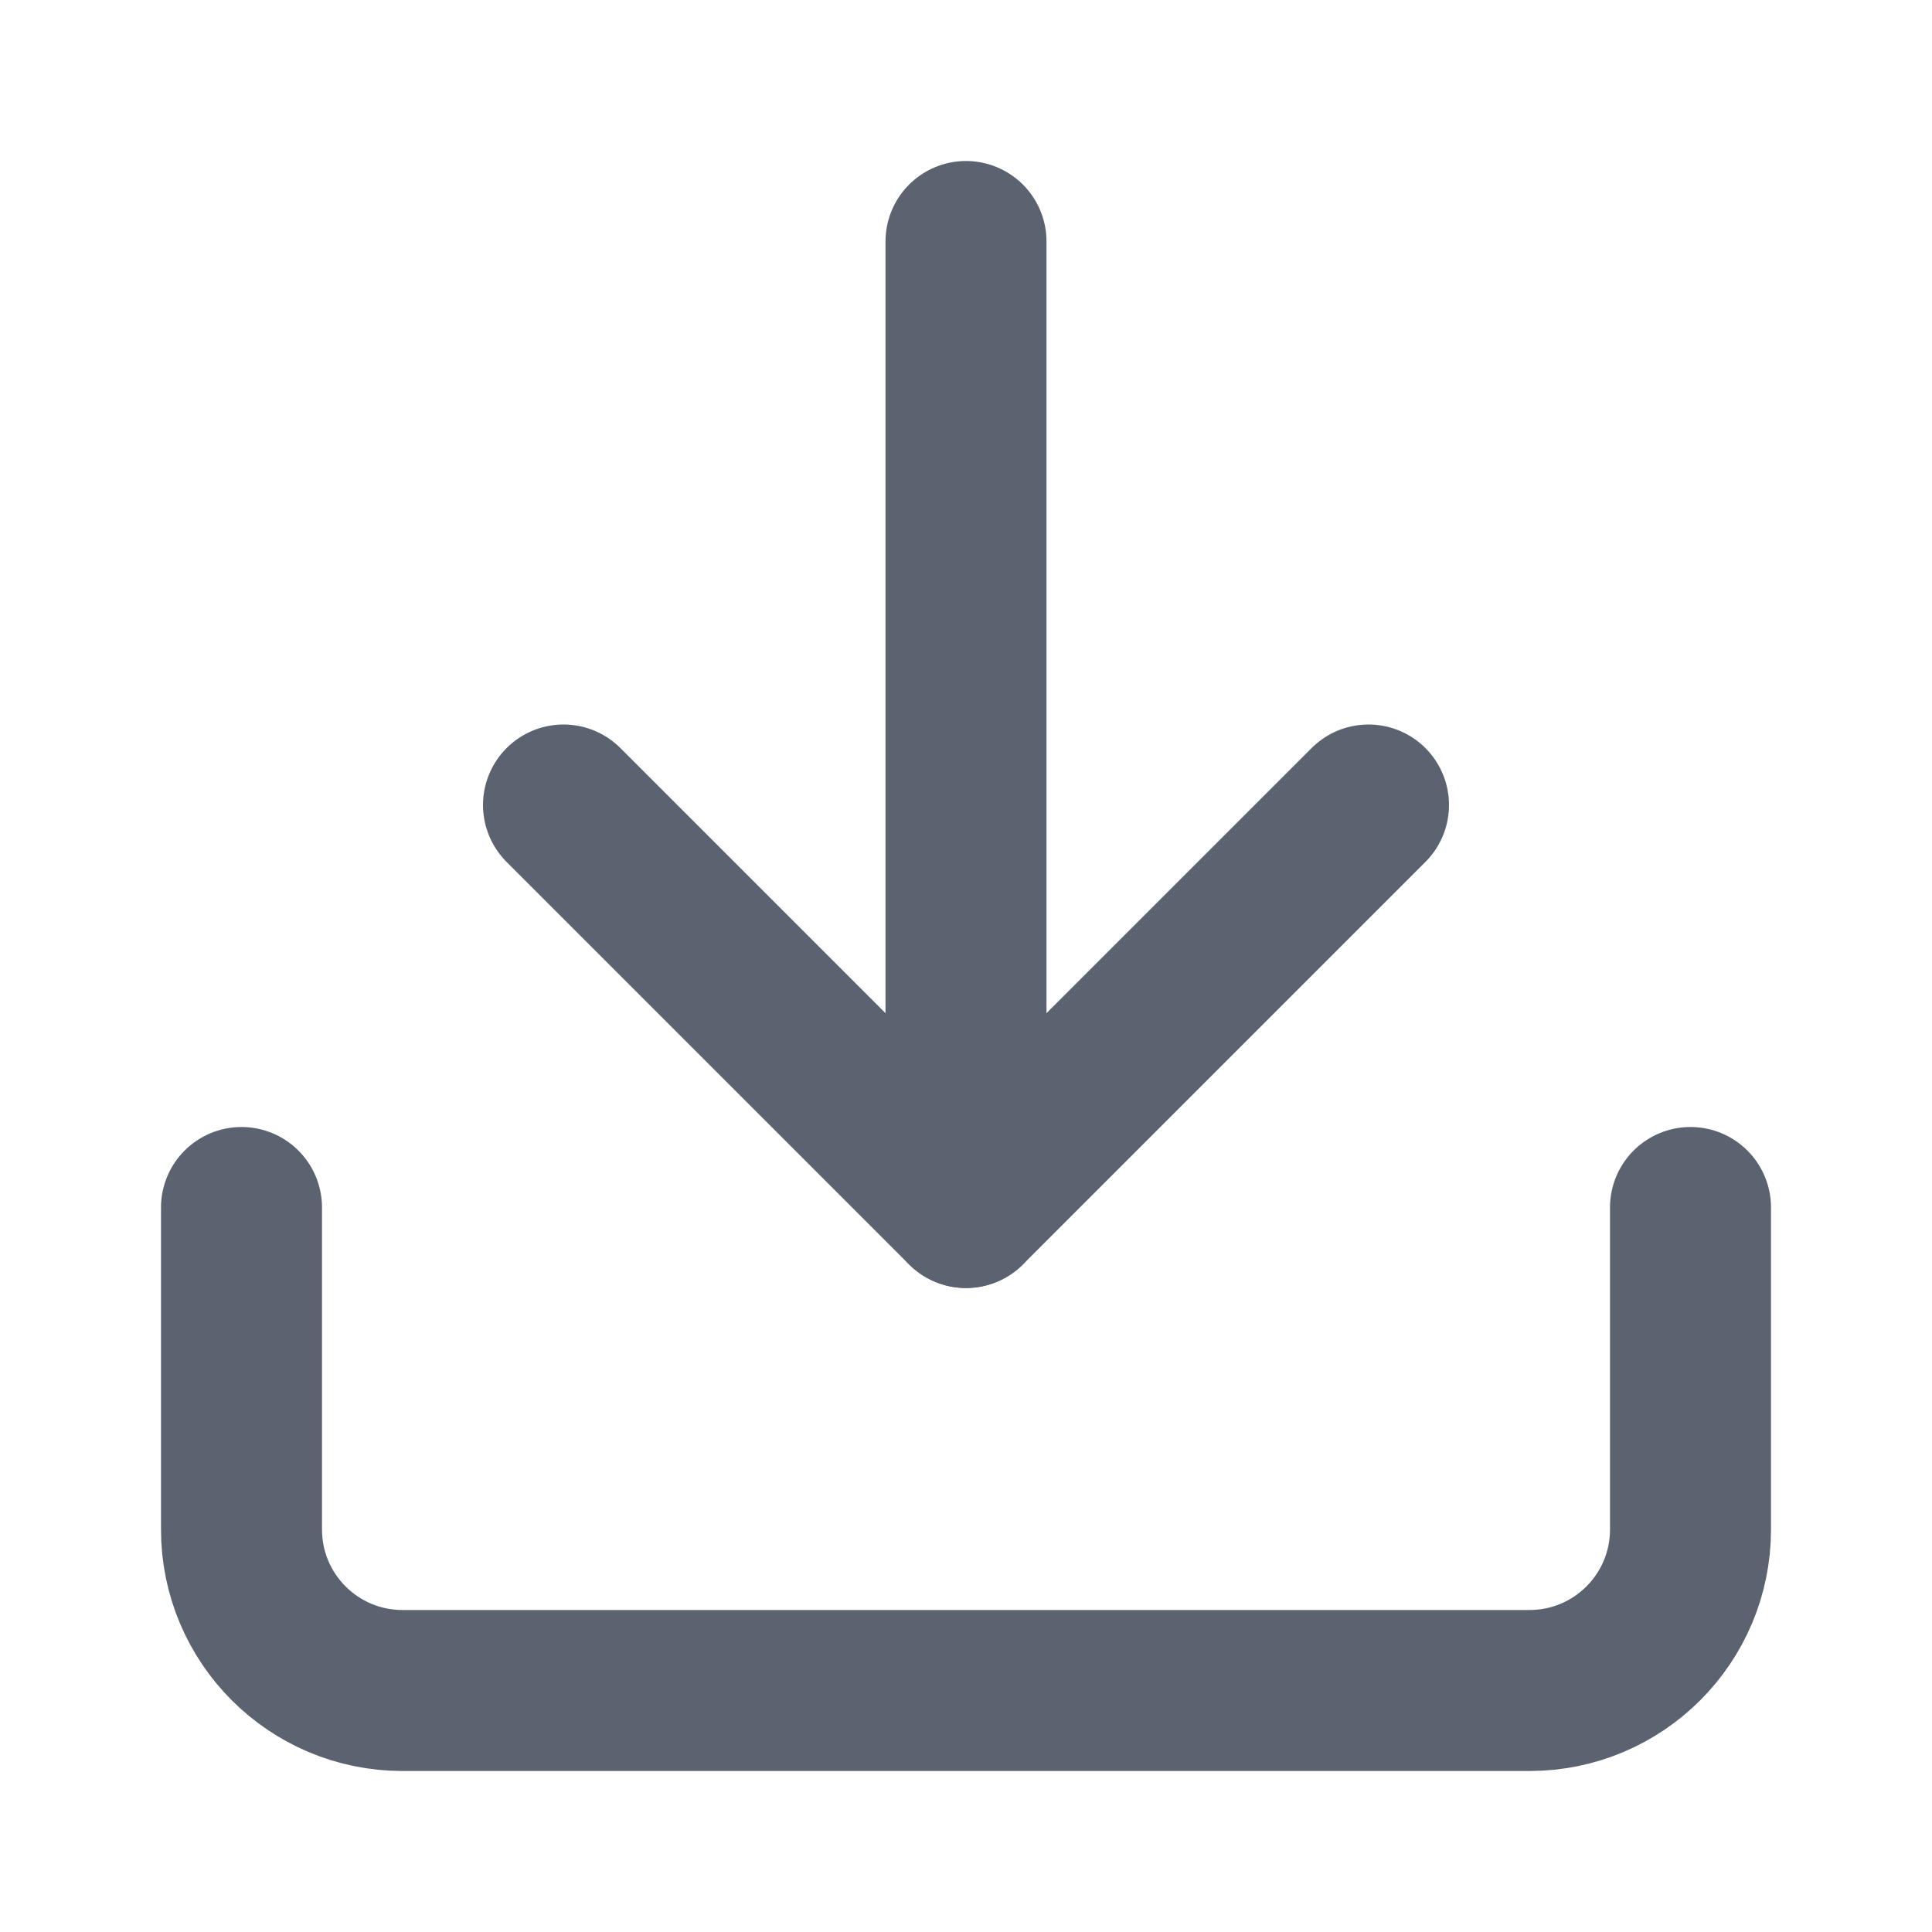
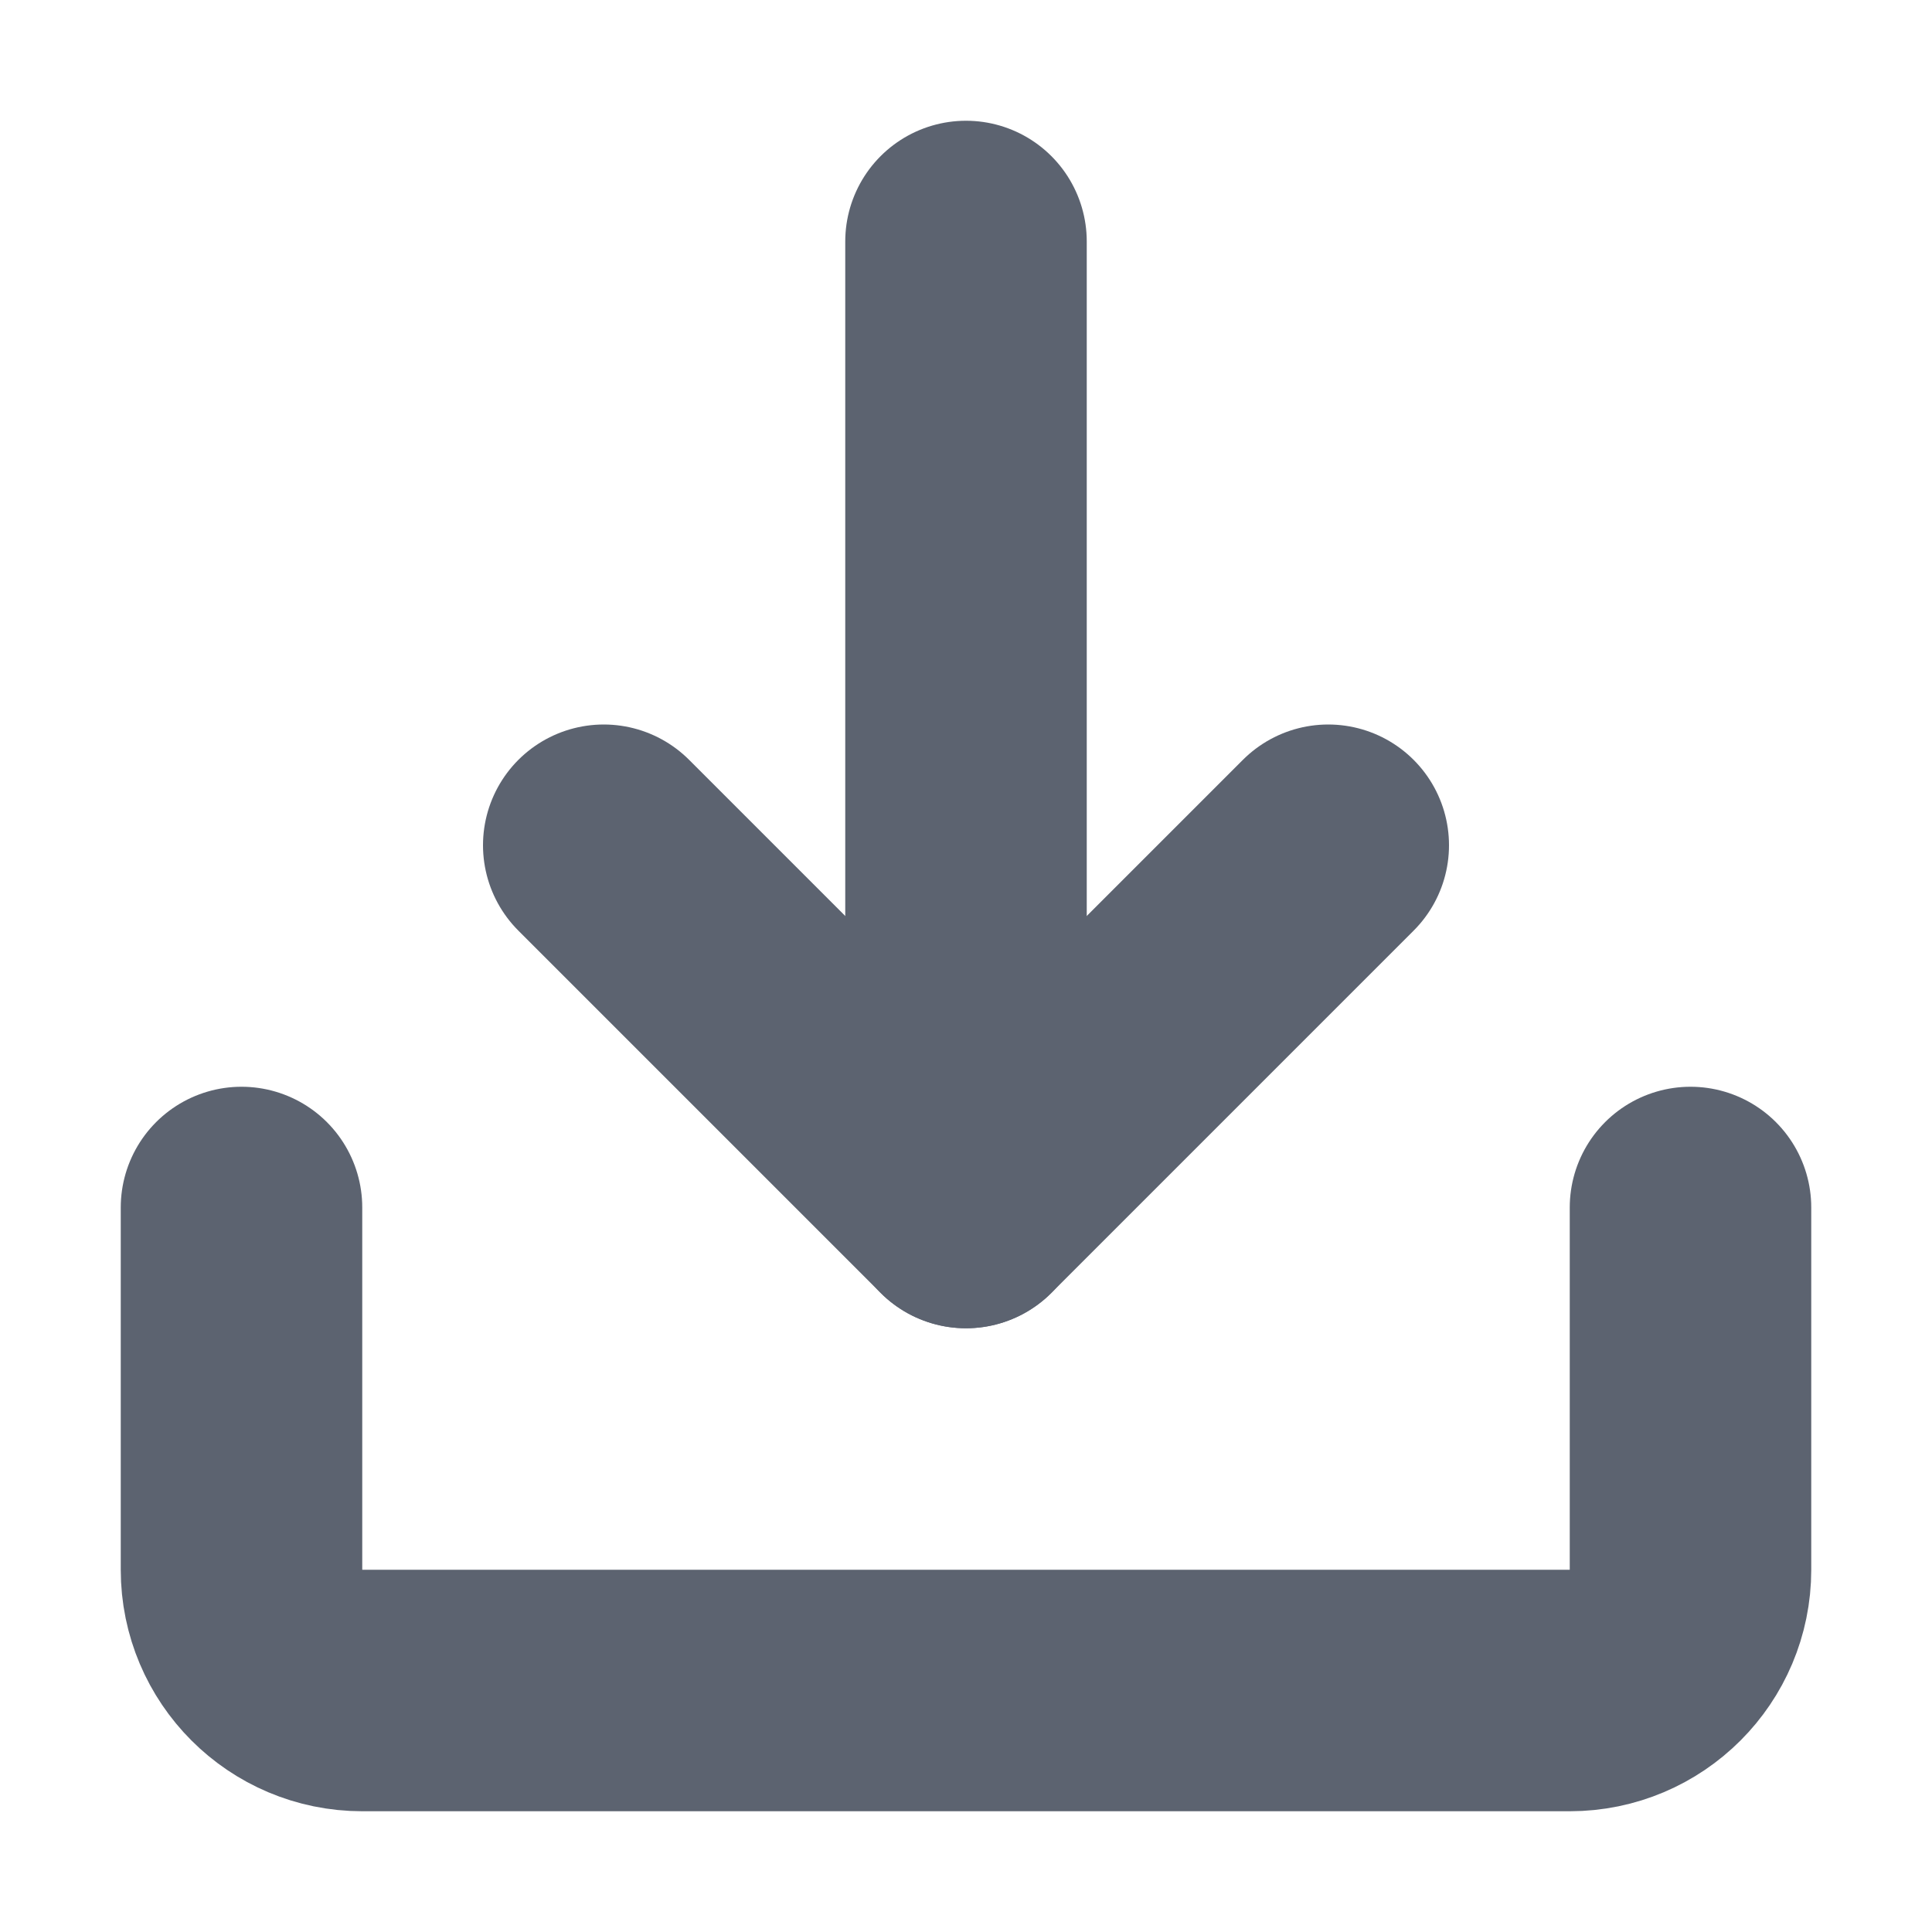
- <svg xmlns="http://www.w3.org/2000/svg" width="24" height="24" viewBox="0 0 24 24" fill="none" stroke="#5C6370" stroke-width="2" stroke-linecap="round" stroke-linejoin="round">
-   <path d="M21 15v4a2 2 0 0 1-2 2H5a2 2 0 0 1-2-2v-4" />
-   <polyline points="7 10 12 15 17 10" />
-   <line x1="12" y1="15" x2="12" y2="3" />
+ <svg xmlns="http://www.w3.org/2000/svg" width="16" height="16" viewBox="0 0 16 16" fill="none" stroke="#5C6370" stroke-width="2" stroke-linecap="round" stroke-linejoin="round">
+   <path d="M14 10v3a1 1 0 0 1-1 1H3a1 1 0 0 1-1-1v-3" />
+   <polyline points="5 7 8 10 11 7" />
+   <line x1="8" y1="10" x2="8" y2="2" />
</svg>
